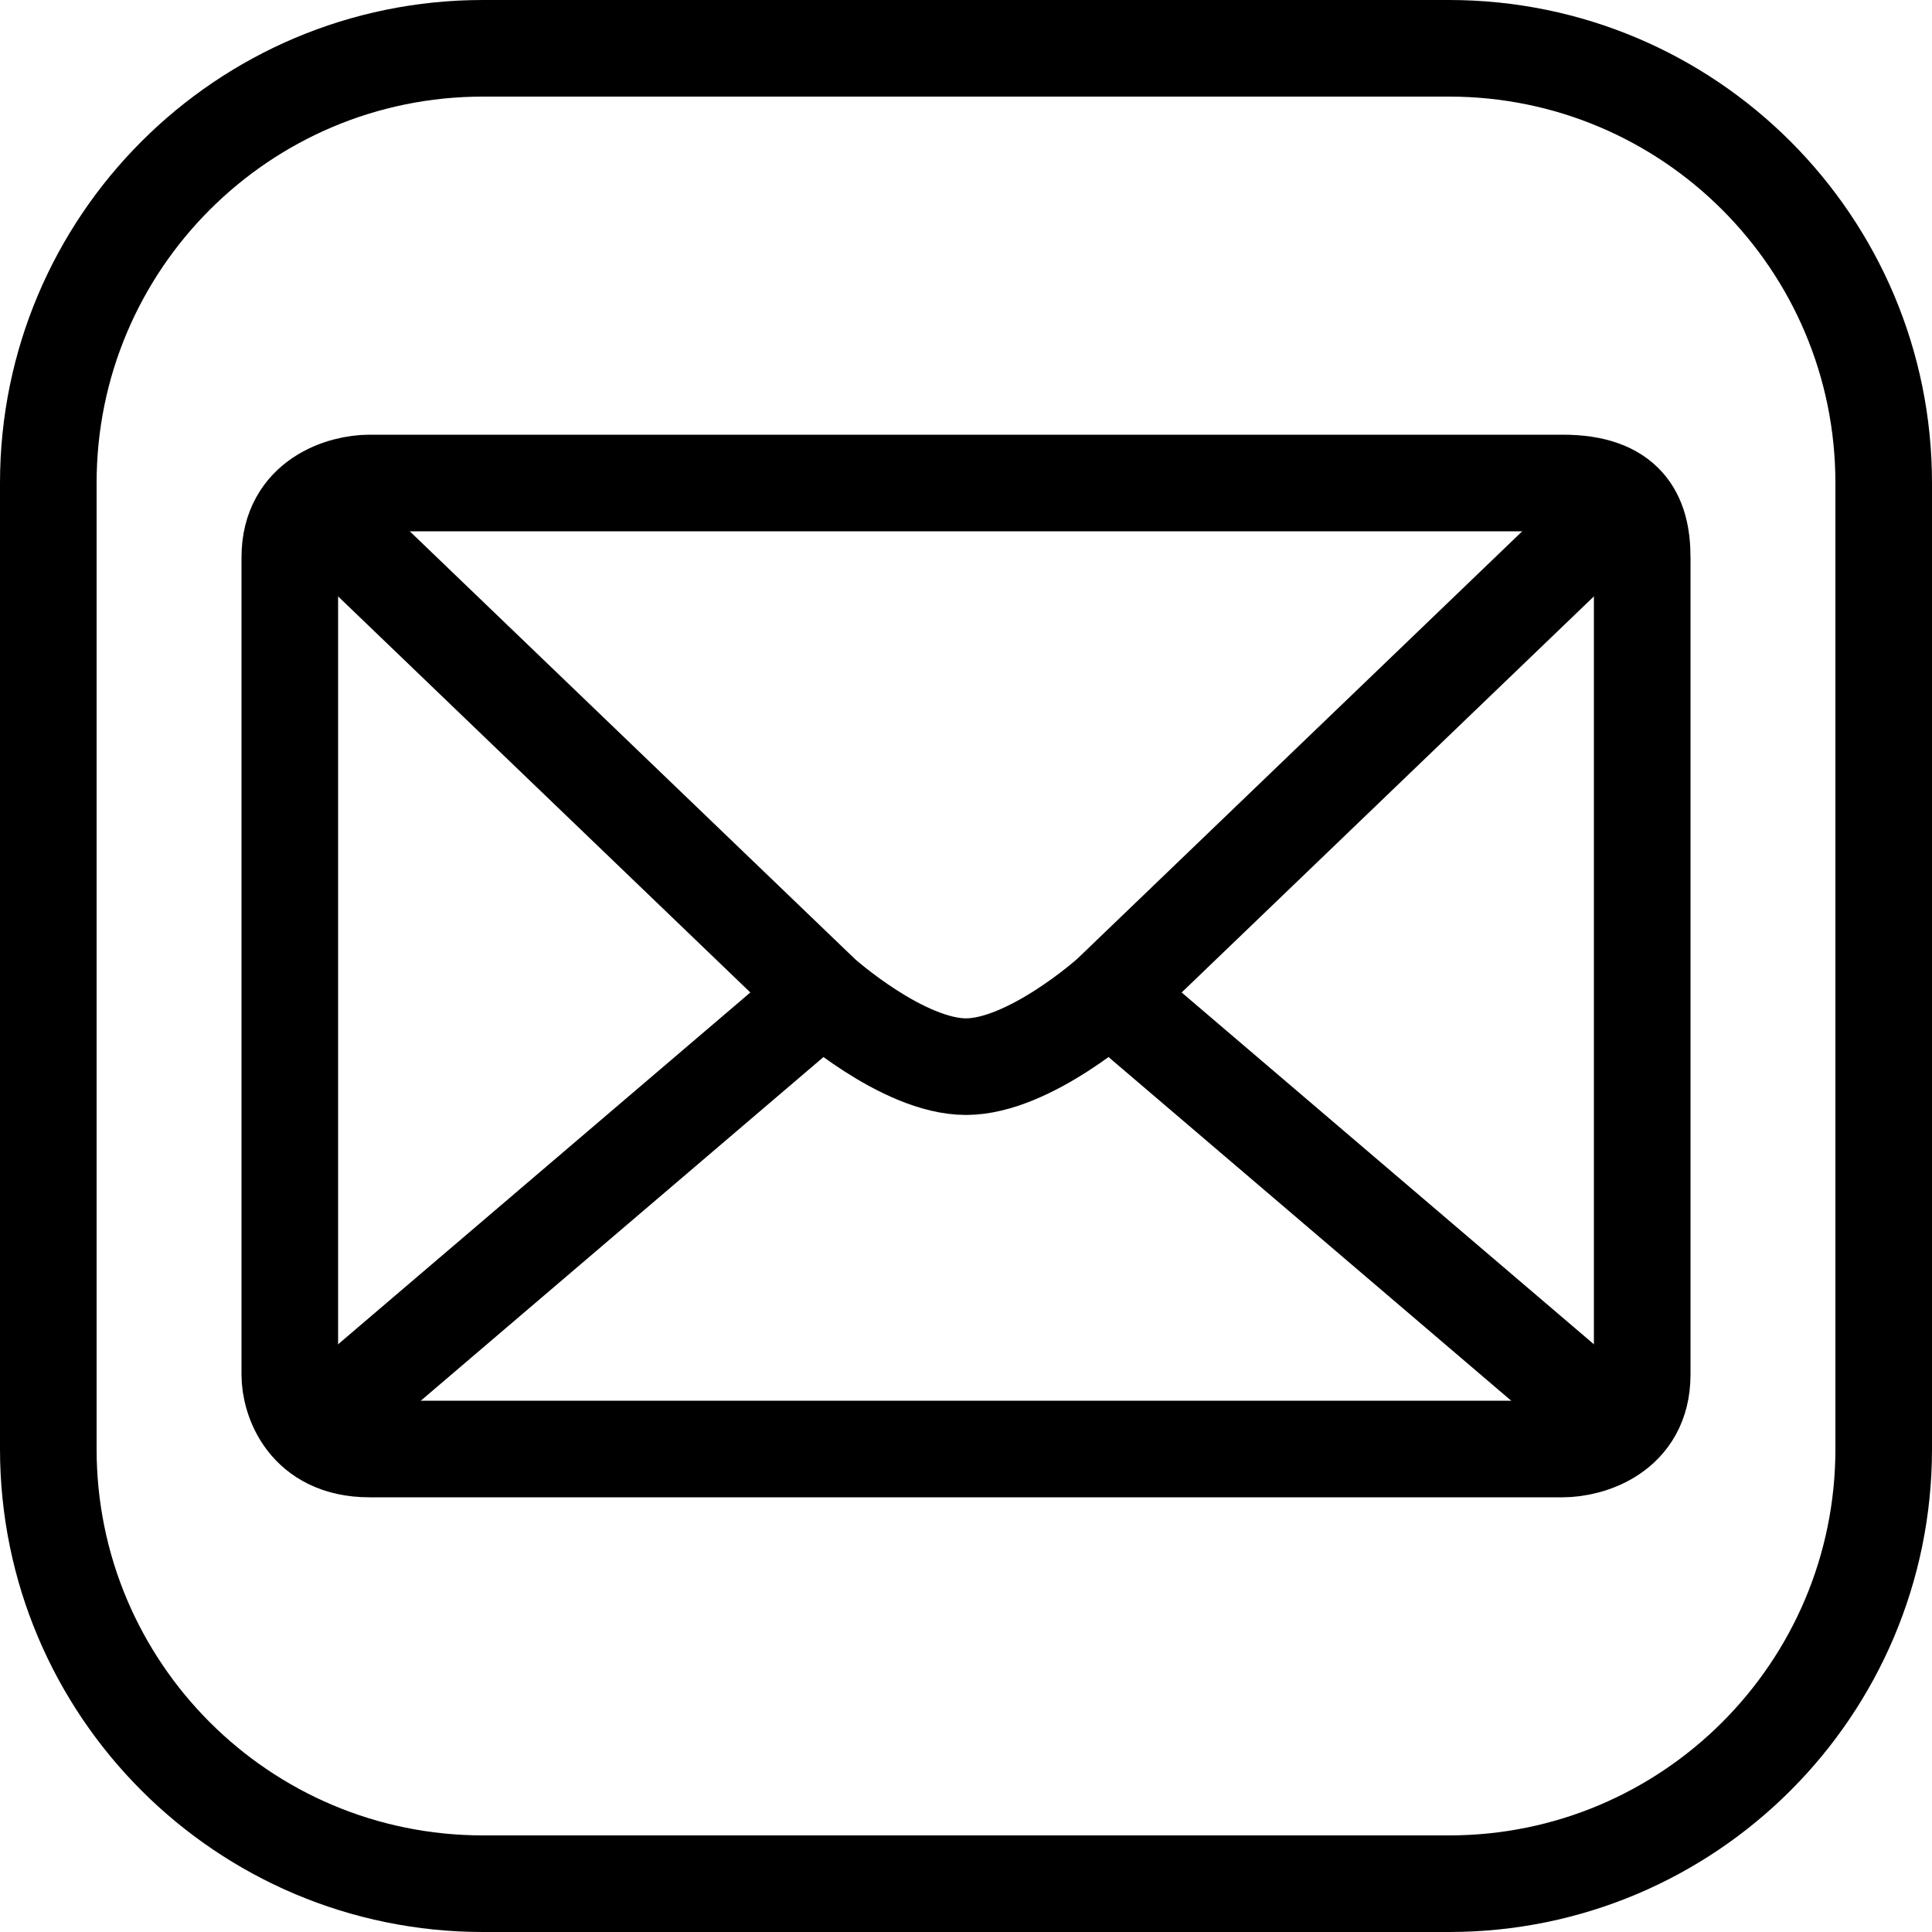
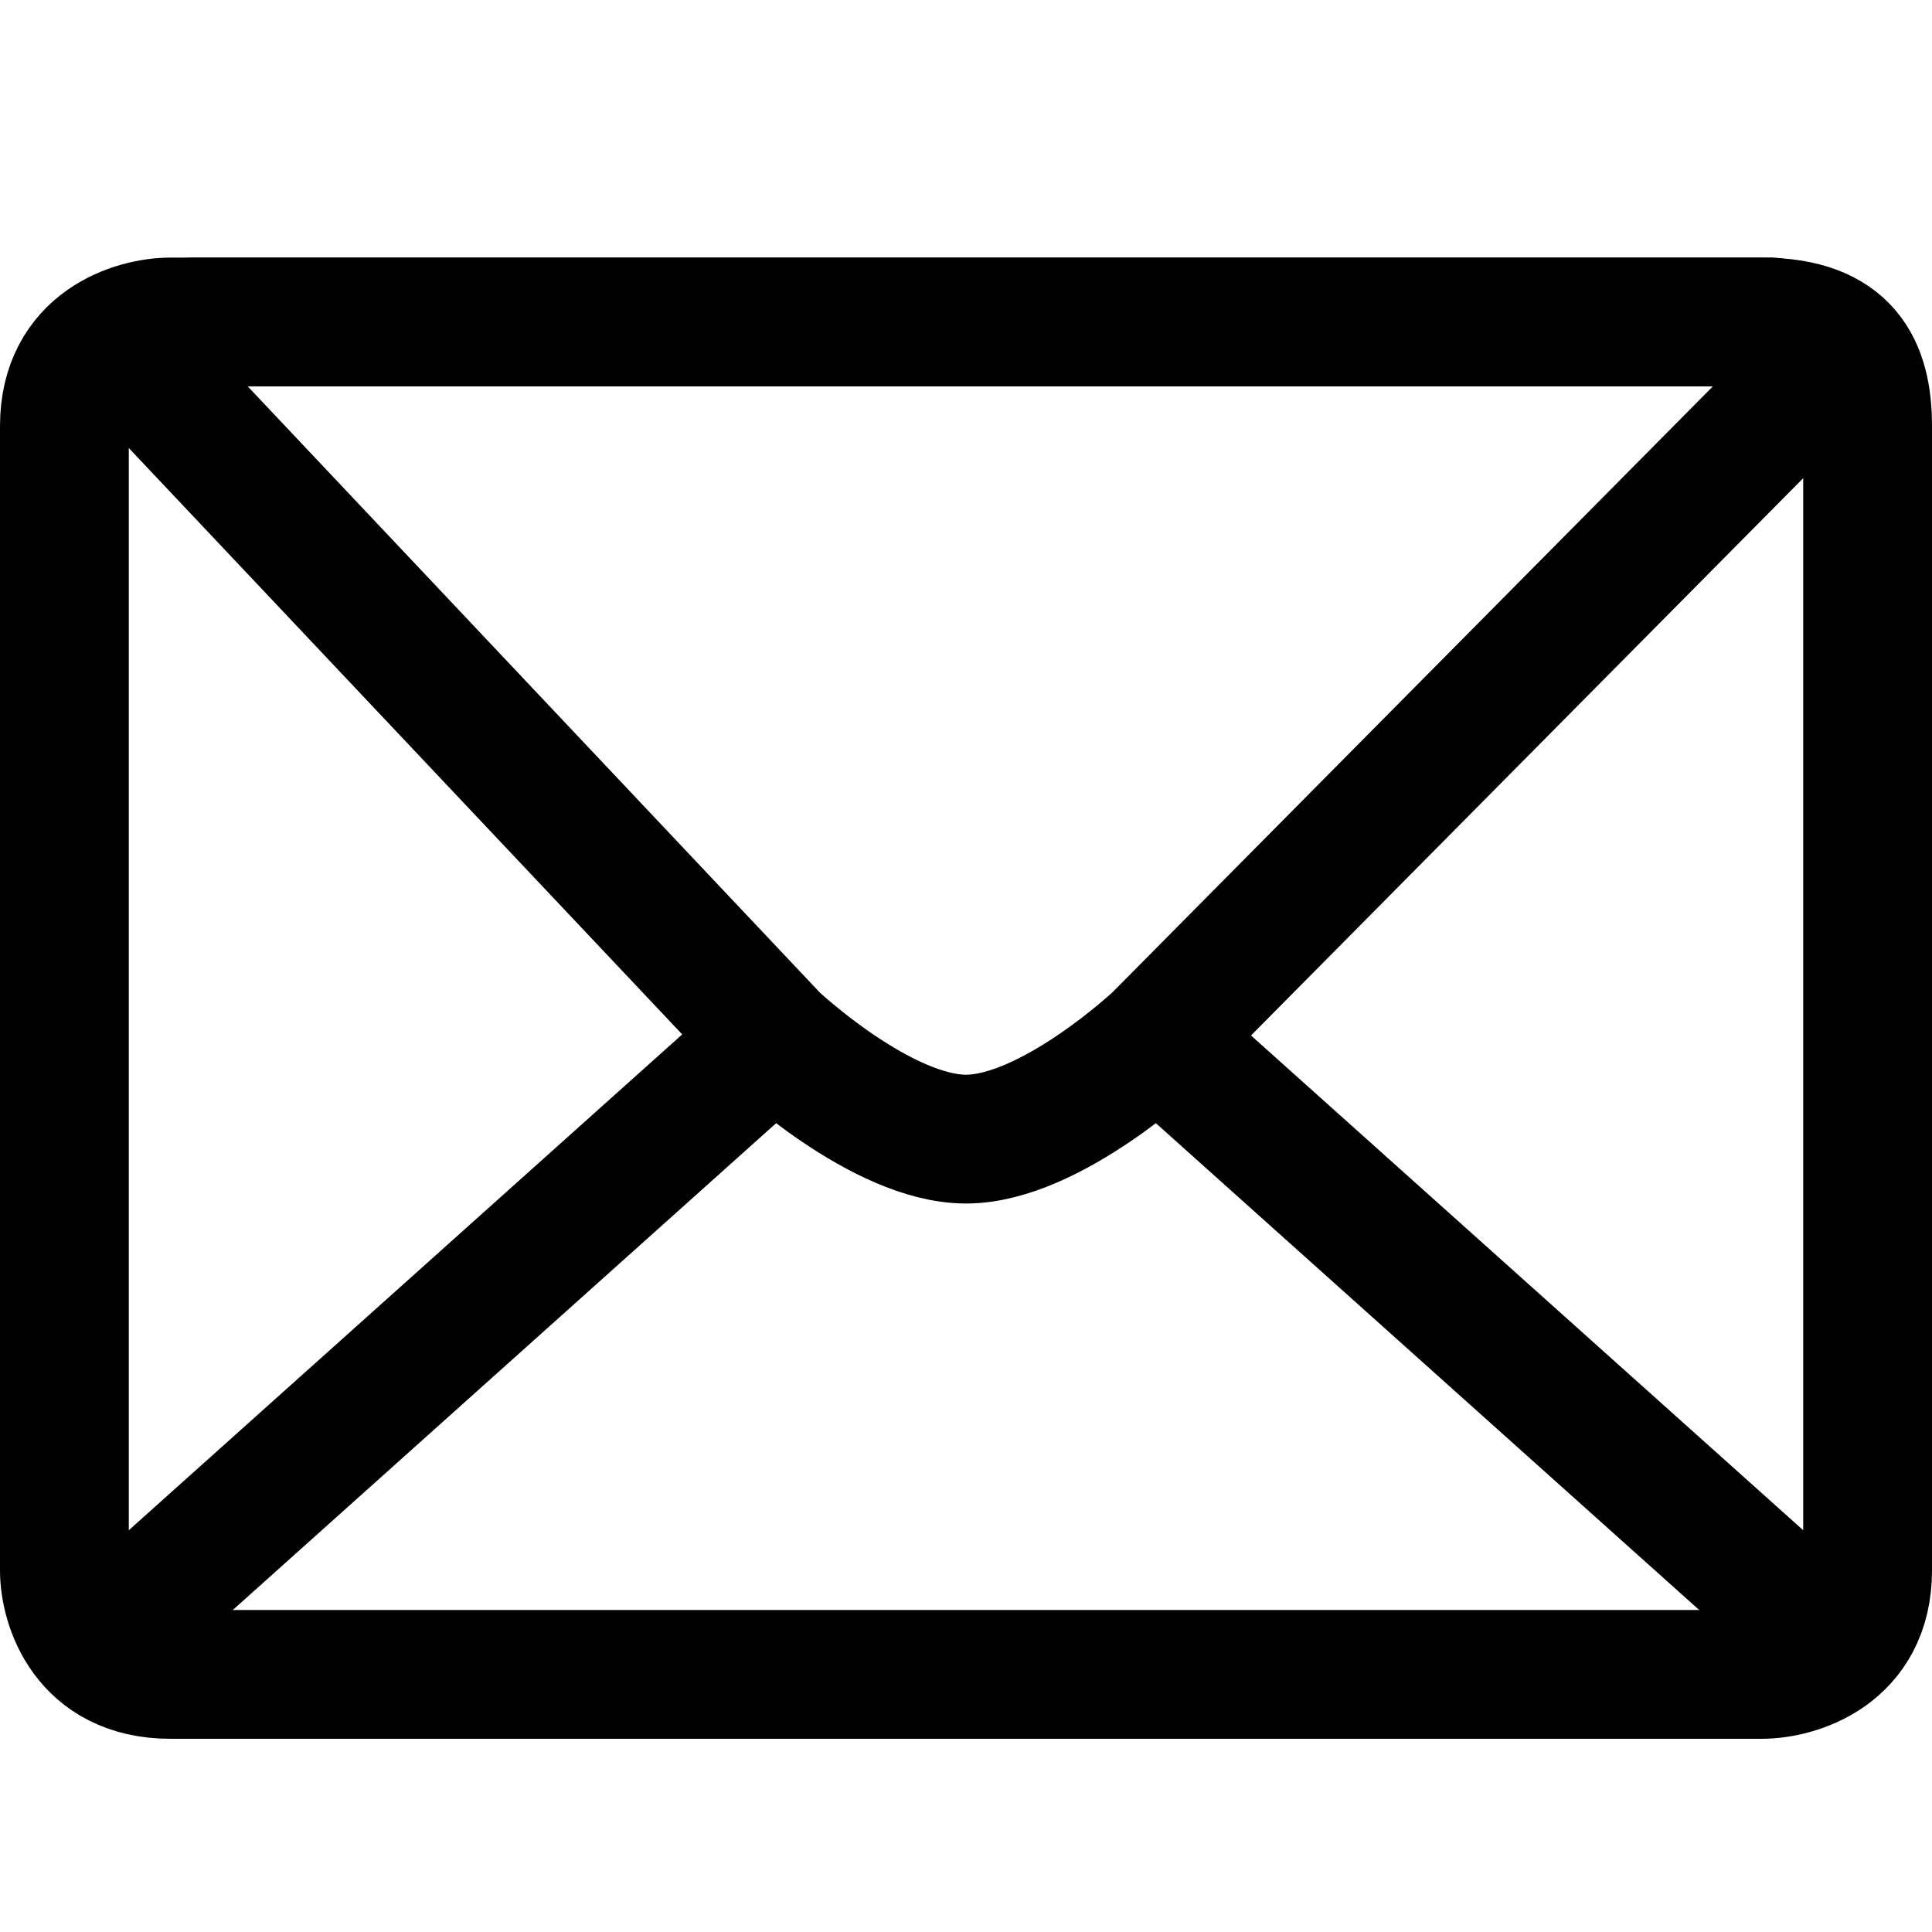
- <svg xmlns="http://www.w3.org/2000/svg" width="20" height="20" viewBox="0 0 20 20" fill="none">
-   <rect x="0.5" y="0.5" width="19" height="19" rx="4.5" stroke="black" />
-   <path d="M3 5.769C3 5.154 3.549 5 3.824 5H16.177C16.835 5 17 5.335 17 5.769V14.231C17 14.846 16.451 15 16.177 15H3.824C3.165 15 3 14.487 3 14.231V5.769Z" stroke="black" />
-   <path d="M11.488 10.296C11.488 10.296 10.656 11.042 10 11.042C9.344 11.042 8.512 10.296 8.512 10.296M11.488 10.296L17 5M11.488 10.296L17 15M8.512 10.296L3 5M8.512 10.296L3 15" stroke="black" />
+ <svg xmlns="http://www.w3.org/2000/svg" width="30" height="30" viewBox="0 0 30 30" fill="none">
+   <path d="M1 6.615C1 5.323 2.098 5 2.647 5H27.353C28.671 5 29 5.703 29 6.615V24.385C29 25.677 27.902 26 27.353 26H2.647C1.329 26 1 24.923 1 24.385V6.615Z" stroke="black" stroke-width="2" />
+   <path d="M17.975 16.122C17.975 16.122 16.312 17.688 15 17.688C13.688 17.688 12.025 16.122 12.025 16.122M17.975 16.122L28.5 5.5L27.5 5H15H3L2 5.5L12.025 16.122M17.975 16.122L29 26M12.025 16.122L1 26" stroke="black" stroke-width="2" stroke-linejoin="round" />
</svg>
